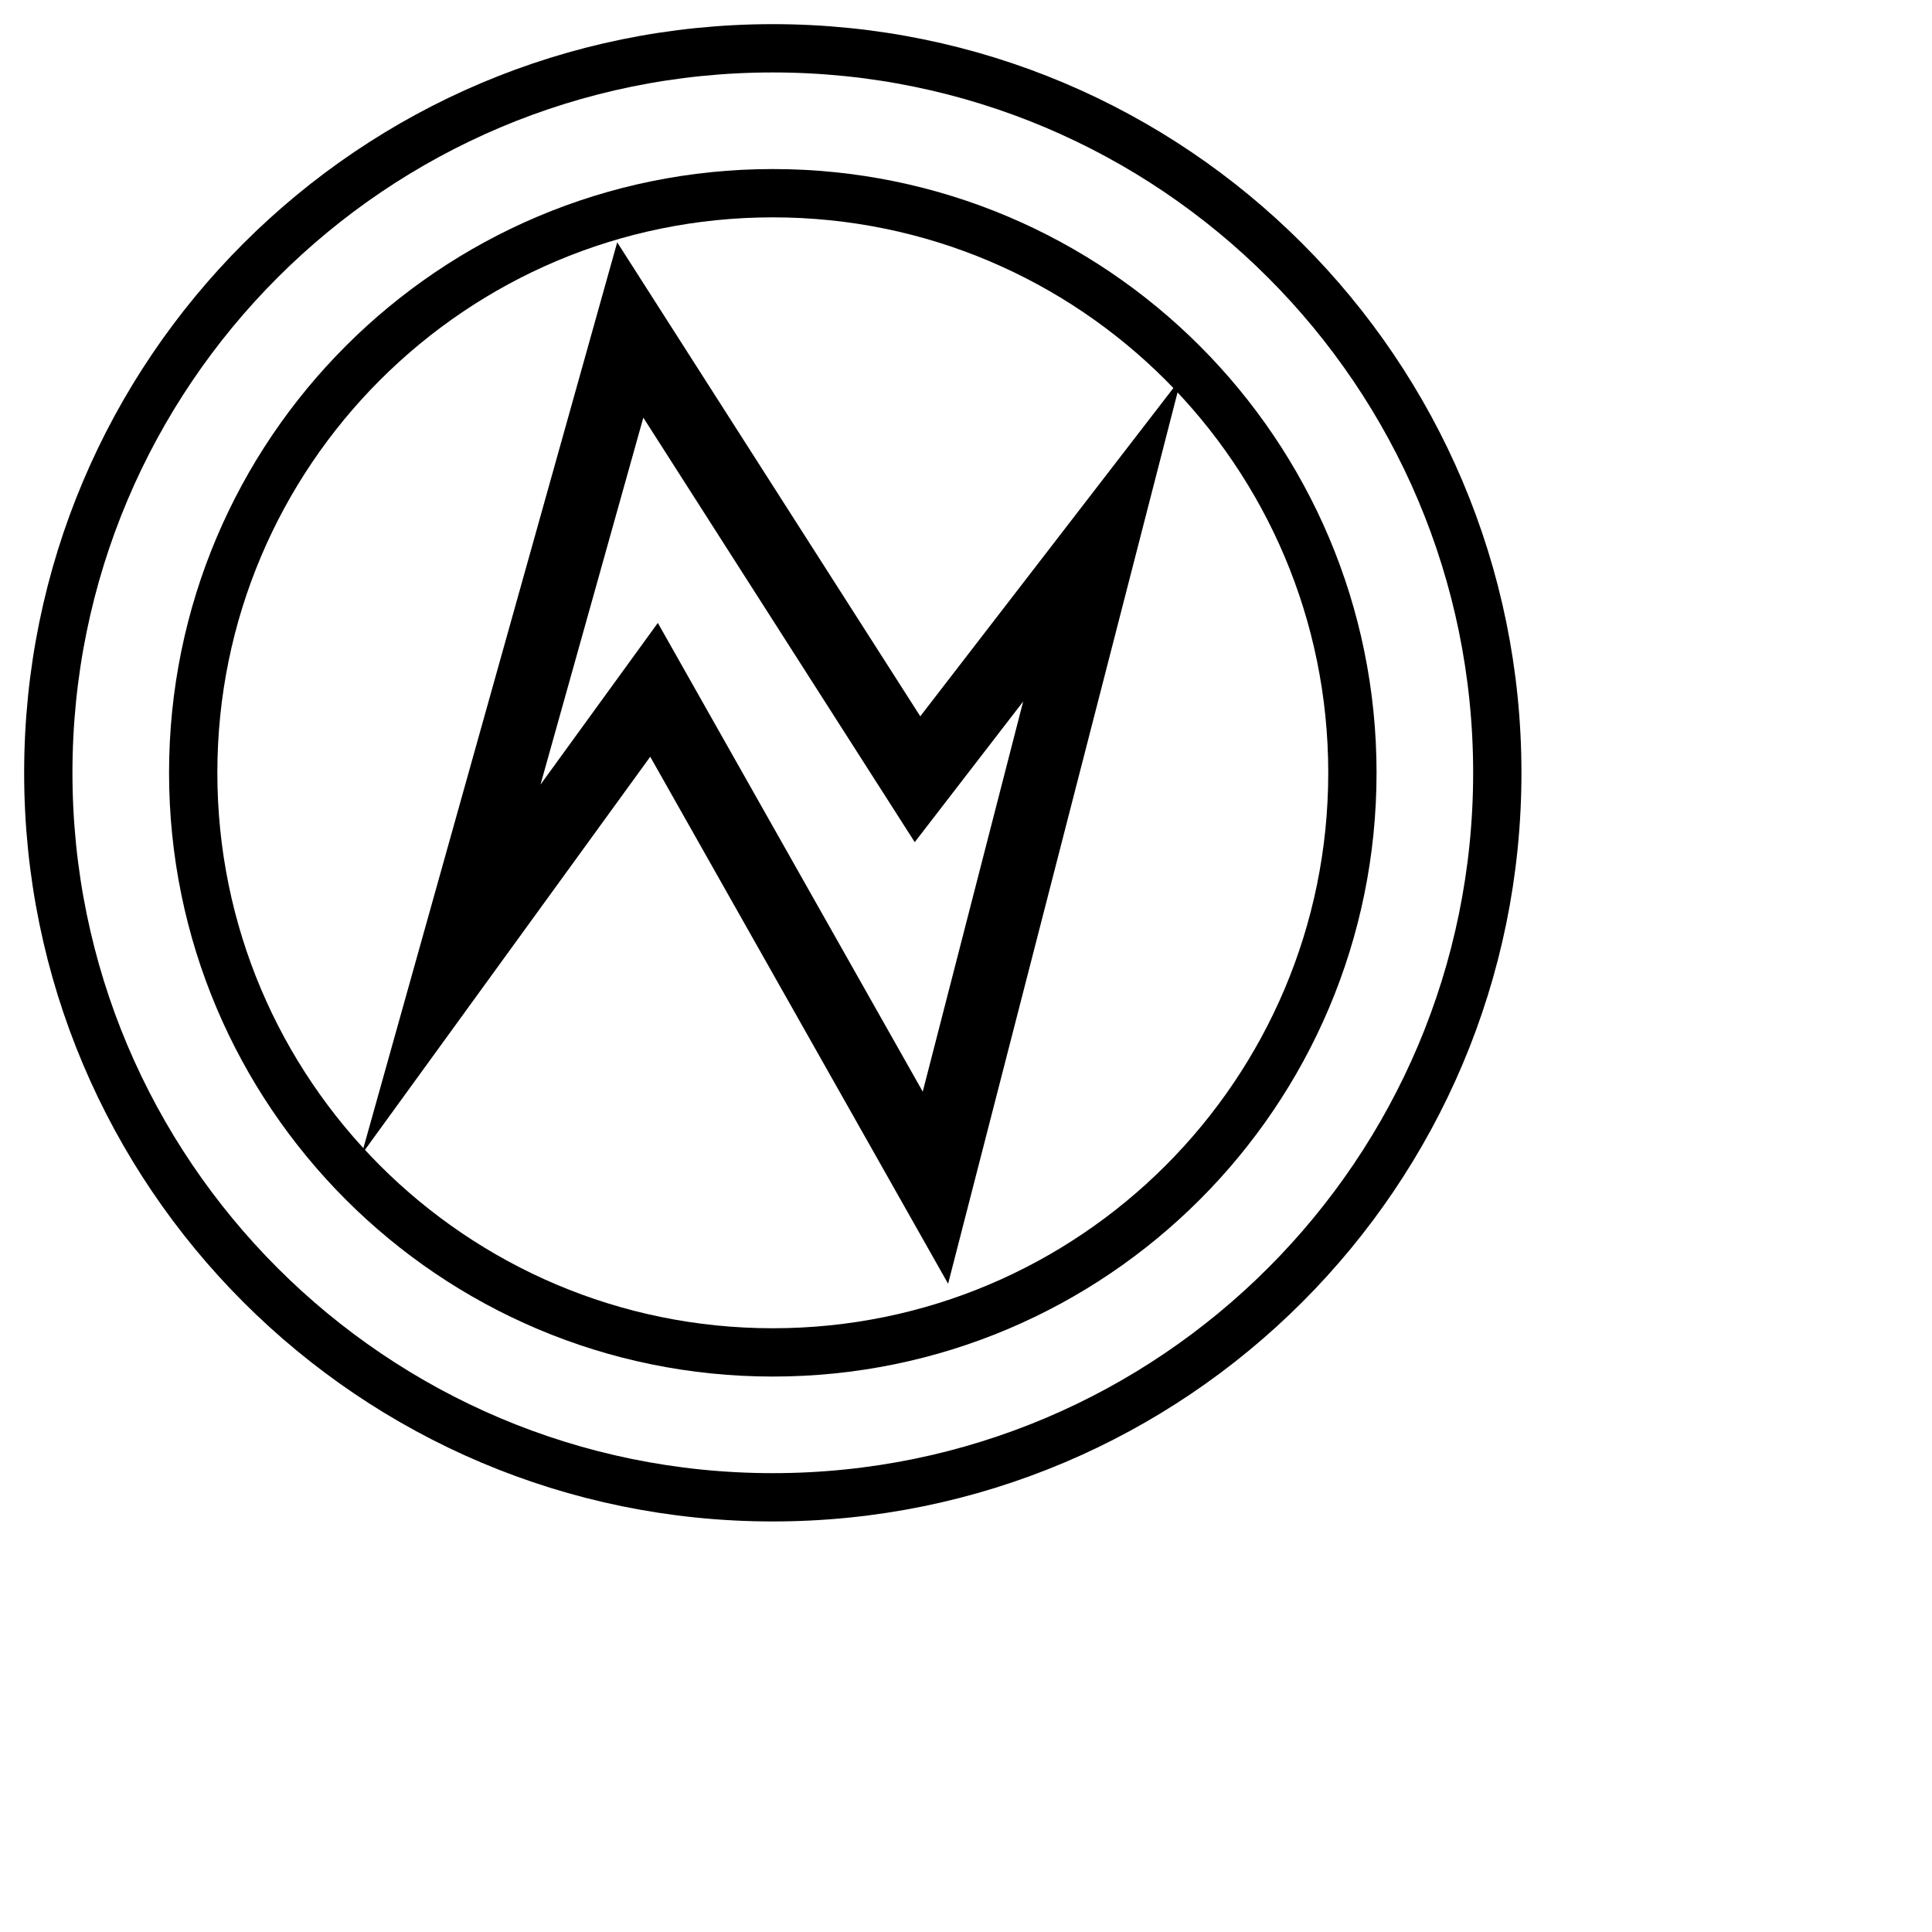
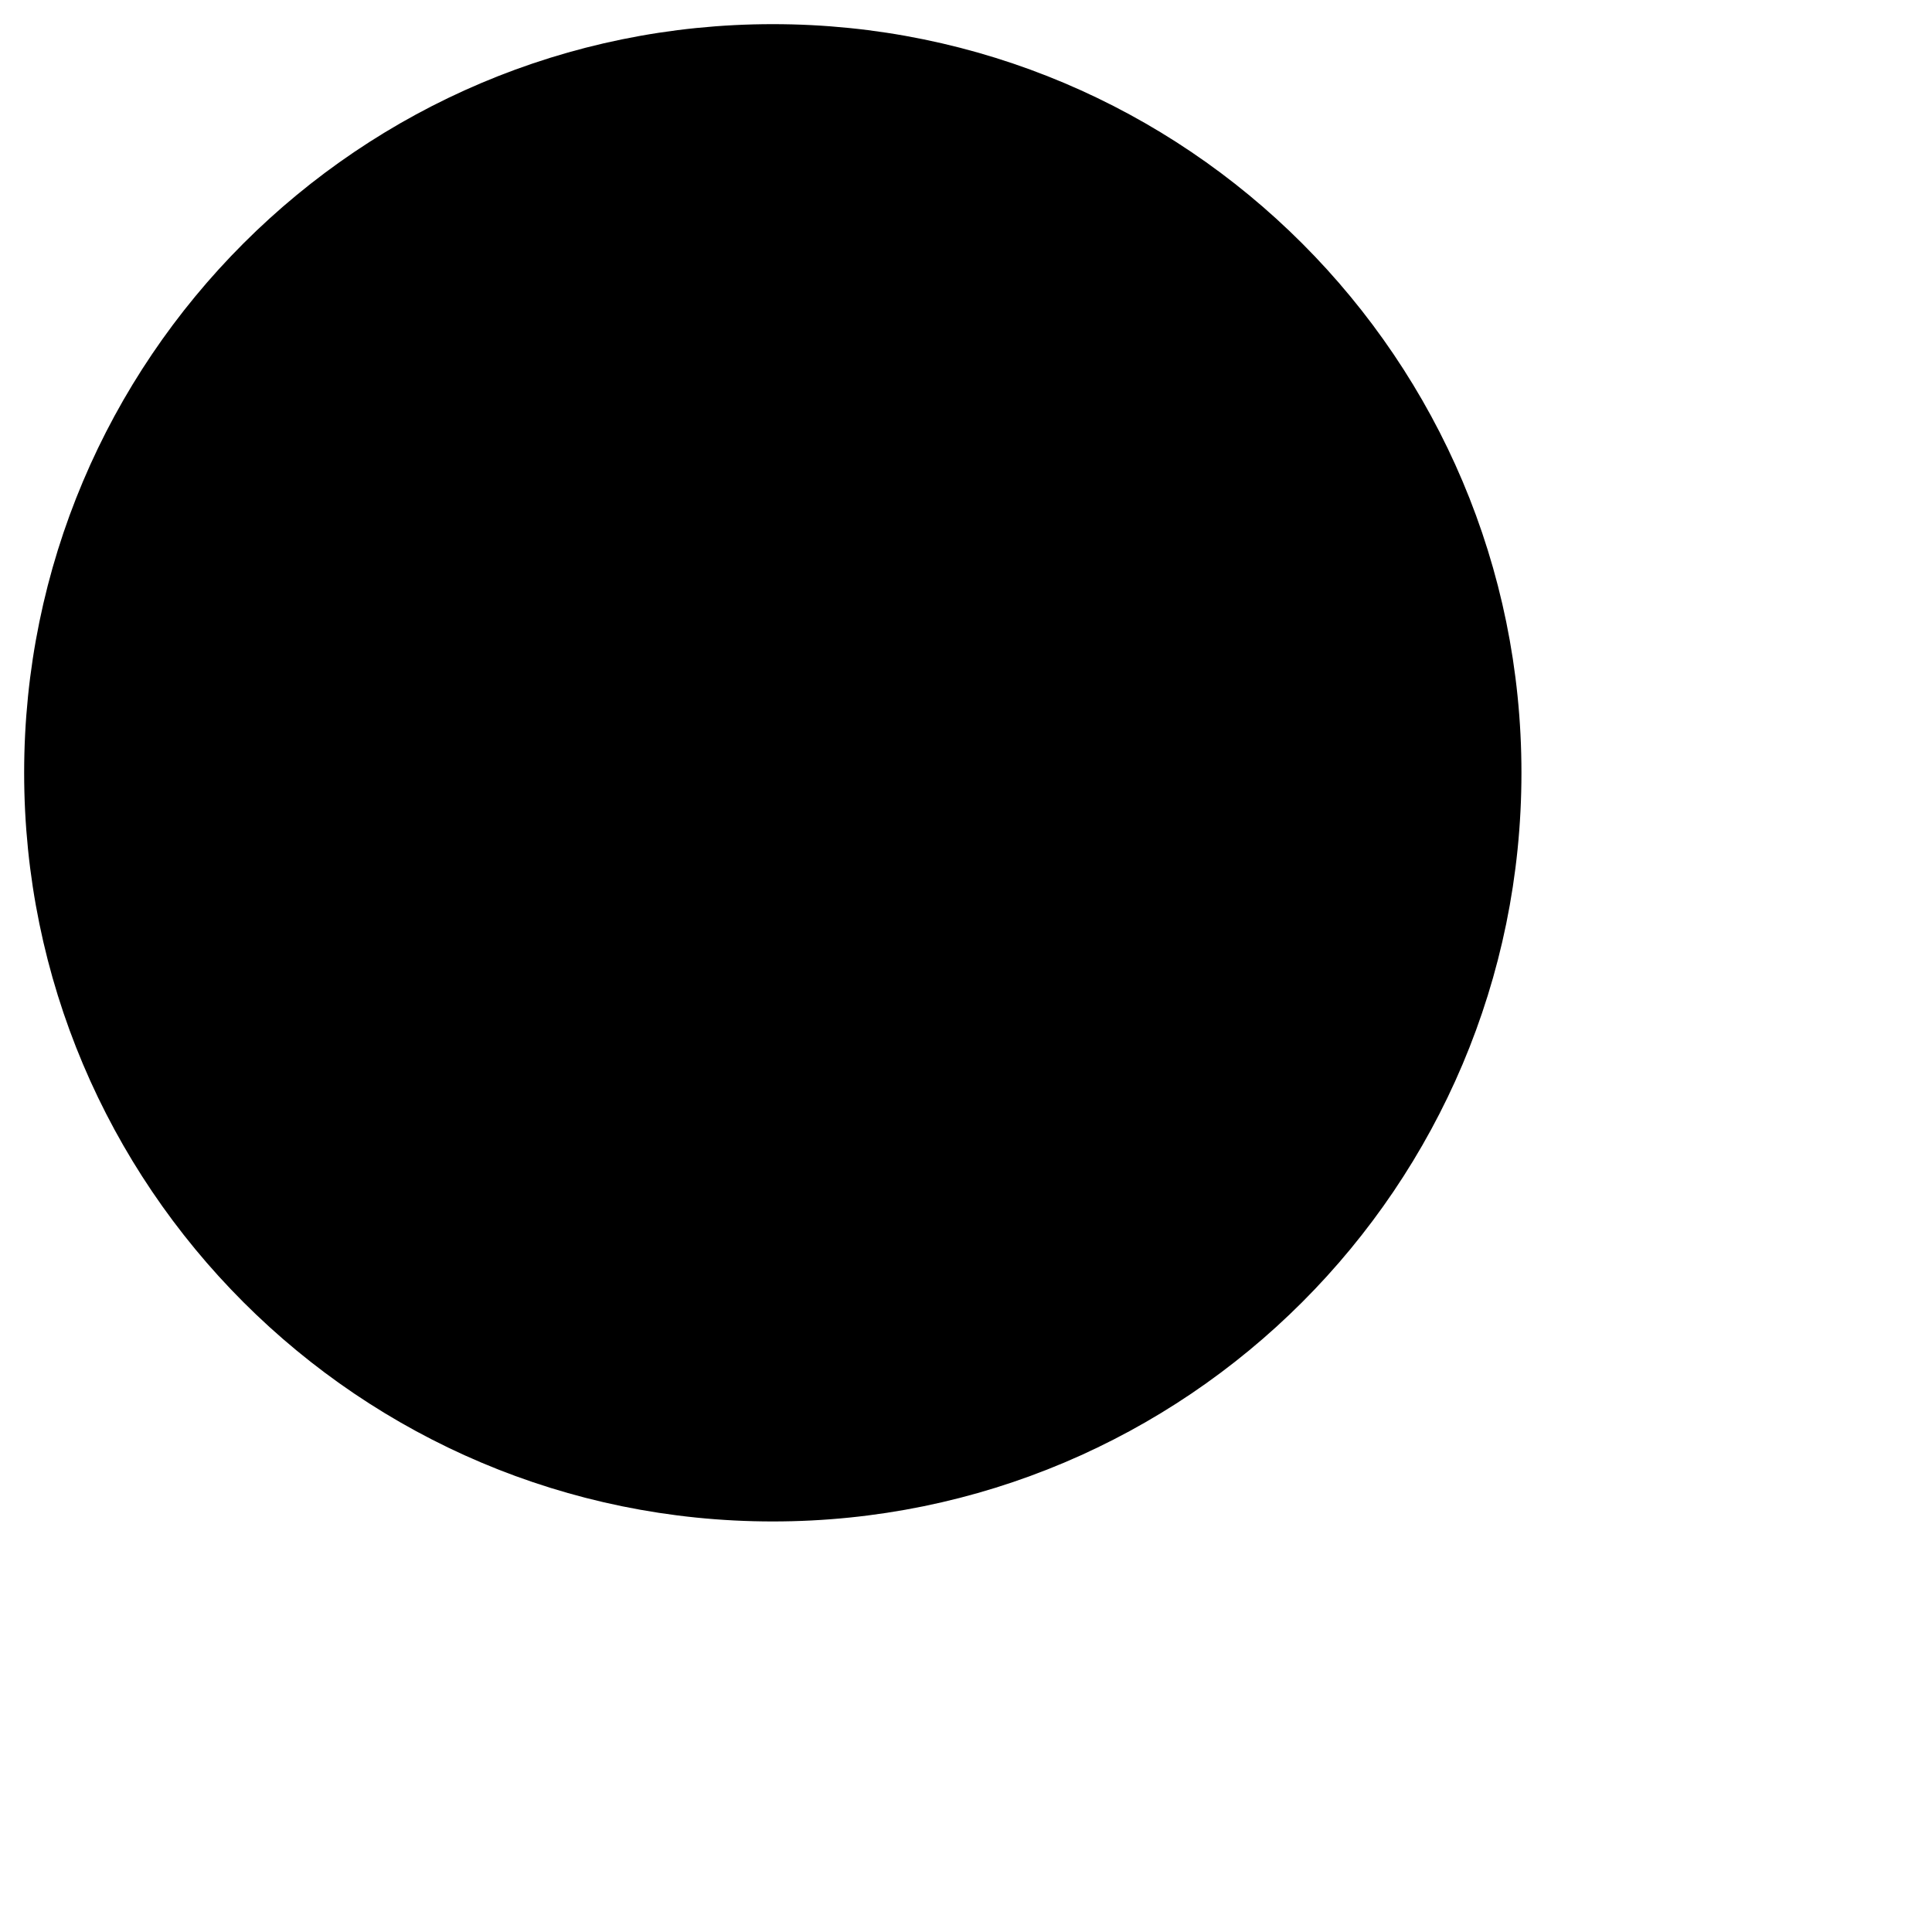
<svg xmlns="http://www.w3.org/2000/svg" xmlns:ns1="http://www.b3mn.org/oryx" width="40" height="40" version="1.0">
  <defs />
  <ns1:magnets>
    <ns1:magnet ns1:cx="16" ns1:cy="16" ns1:default="yes" />
  </ns1:magnets>
  <ns1:docker ns1:cx="16" ns1:cy="16" />
  <g pointer-events="fill">
    <defs>
-       <radialGradient id="background" cx="10%" cy="10%" r="100%" fx="10%" fy="10%">
-         <stop offset="0%" stop-color="#ffffff" stop-opacity="1" />
-         <stop id="fill_el" offset="100%" stop-color="#ffffff" stop-opacity="1" />
+       <radialGradient id="background">
+         <stop id="fill_el" />
      </radialGradient>
    </defs>
    <circle id="bg_frame" cx="16" cy="16" r="15" stroke="black" fill="url(#background) white" stroke-width="1" />
    <circle id="frame" cx="16" cy="16" r="12" stroke="black" fill="none" stroke-width="1" />
    <path stroke="black" style="fill:none;stroke-width:1.5;stroke-linecap:butt;stroke-linejoin:miter;stroke-miterlimit:10" d="M 22.821,11.172 L 19.367,24.59 L 13.541,14.282 L 9.339,20.072 L 13.049,6.832 L 18.996,16.133 L 22.821,11.172 z" id="errorPolygon" />
    <text font-size="11" id="text_name" x="16" y="33" ns1:align="top center" stroke="black" />
  </g>
</svg>
